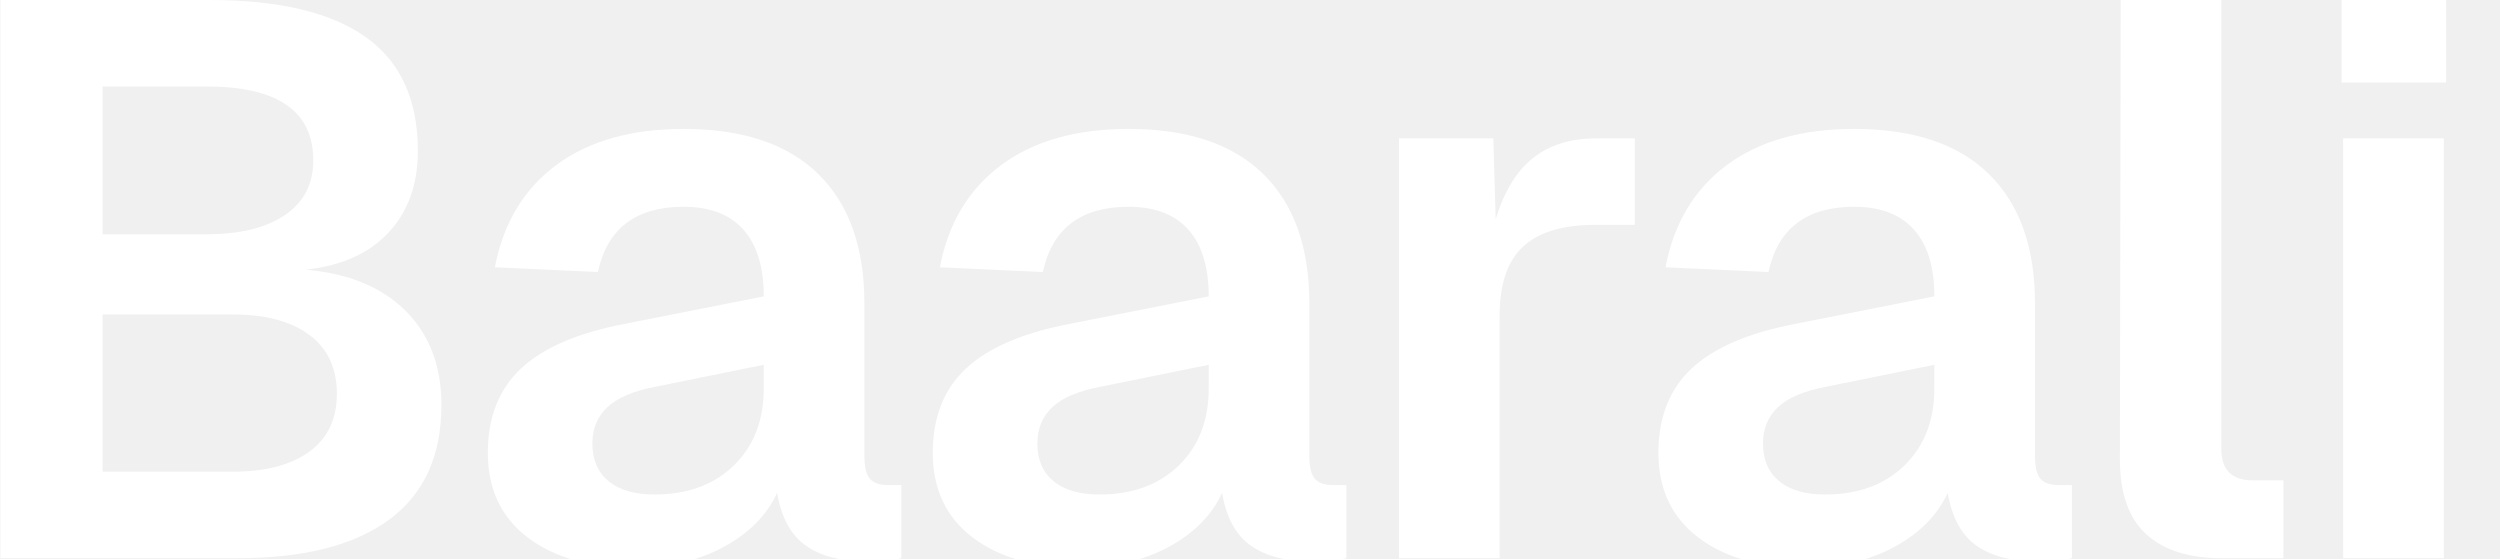
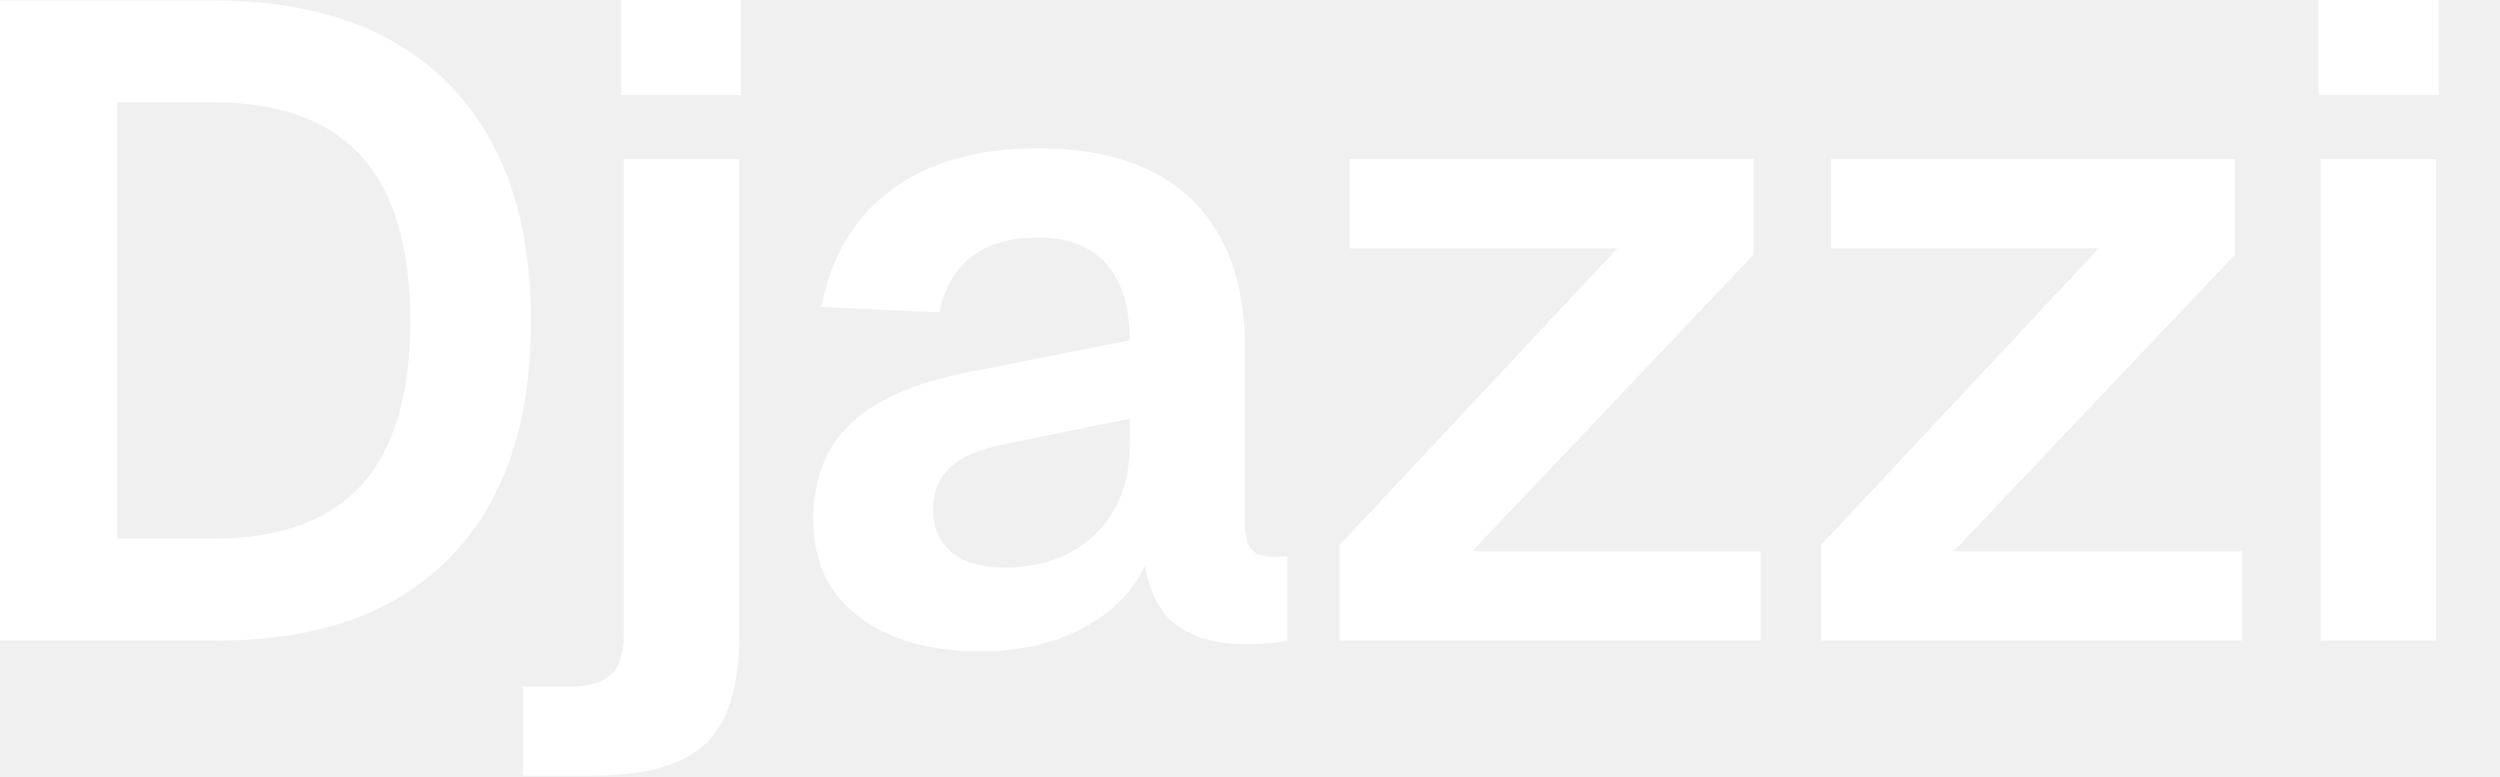
- <svg xmlns="http://www.w3.org/2000/svg" width="318" height="71" viewBox="8 0 317.9 71" role="img" aria-label="Baarali">
-   <path d="M8 0L34.6 0Q47.8 0 54.45 4.7Q61.1 9.4 61.1 19.2Q61.1 25.6 57.35 29.6Q53.6 33.6 46.8 34.3Q55 35 59.55 39.55Q64.1 44.1 64.1 51.5Q64.1 61.2 57.45 66.1Q50.8 71 38.2 71L8 71ZM37.6 60Q43.8 60 47.3 57.45Q50.8 54.9 50.8 50.1Q50.8 45.2 47.3 42.6Q43.8 40 37.6 40L21 40L21 60L37.6 60ZM34.2 29.8Q40.6 29.8 44.2 27.35Q47.8 24.9 47.8 20.4Q47.8 11 34.2 11L21 11L21 29.8L34.2 29.8ZM88.6 72.2Q80.1 72.2 75.05 68.35Q70 64.5 70 57.6Q70 50.8 74.25 46.85Q78.5 42.9 87.4 41.2L105.1 37.7Q105.1 32.1 102.5 29.2Q99.9 26.3 94.9 26.3Q85.8 26.3 84 34.6L70.9 34Q72.5 25.6 78.7 21Q84.9 16.4 94.9 16.4Q106.2 16.4 112.05 22.15Q117.9 27.9 117.9 38.6L117.9 58Q117.9 60.1 118.6 60.9Q119.3 61.7 120.9 61.7L122.6 61.7L122.6 71Q121 71.4 118 71.4Q113.3 71.4 110.45 69.4Q107.6 67.4 106.8 62.7Q104.8 67 99.95 69.6Q95.1 72.2 88.6 72.2ZM91.2 62.9Q97.5 62.9 101.3 59.2Q105.1 55.5 105.1 49.4L105.1 46.4L91.3 49.2Q87.1 50 85.2 51.8Q83.3 53.6 83.3 56.4Q83.3 59.5 85.35 61.2Q87.4 62.9 91.2 62.9ZM145.2 72.2Q136.7 72.2 131.65 68.35Q126.6 64.5 126.6 57.6Q126.6 50.8 130.85 46.85Q135.1 42.9 144 41.2L161.7 37.7Q161.7 32.1 159.1 29.2Q156.5 26.3 151.5 26.3Q142.4 26.3 140.6 34.6L127.5 34Q129.1 25.6 135.3 21Q141.5 16.4 151.5 16.4Q162.8 16.4 168.65 22.15Q174.5 27.9 174.5 38.6L174.5 58Q174.5 60.1 175.2 60.9Q175.9 61.7 177.5 61.7L179.2 61.7L179.2 71Q177.6 71.4 174.6 71.4Q169.9 71.4 167.05 69.4Q164.2 67.4 163.4 62.7Q161.4 67 156.55 69.6Q151.7 72.2 145.2 72.2ZM147.8 62.9Q154.1 62.9 157.9 59.2Q161.7 55.5 161.7 49.4L161.7 46.4L147.9 49.2Q143.7 50 141.8 51.8Q139.9 53.6 139.9 56.4Q139.9 59.5 141.95 61.2Q144 62.9 147.8 62.9ZM185.9 17.6L197.9 17.6L198.2 27.9Q199.8 22.6 202.95 20.1Q206.1 17.6 211 17.6L215.9 17.6L215.9 28.6L210.9 28.6Q204.7 28.6 201.7 31.35Q198.7 34.1 198.7 40.2L198.7 71L185.9 71ZM237.5 72.2Q229 72.2 223.95 68.35Q218.9 64.5 218.9 57.6Q218.9 50.8 223.15 46.85Q227.4 42.9 236.3 41.2L254 37.7Q254 32.1 251.4 29.2Q248.8 26.3 243.8 26.3Q234.7 26.3 232.9 34.6L219.8 34Q221.4 25.6 227.6 21Q233.8 16.4 243.8 16.4Q255.1 16.4 260.95 22.15Q266.8 27.9 266.8 38.6L266.8 58Q266.8 60.1 267.5 60.9Q268.2 61.7 269.8 61.7L271.5 61.7L271.5 71Q269.9 71.4 266.9 71.4Q262.2 71.4 259.35 69.4Q256.5 67.4 255.7 62.7Q253.7 67 248.85 69.6Q244 72.2 237.5 72.2ZM240.1 62.9Q246.4 62.9 250.2 59.2Q254 55.5 254 49.4L254 46.4L240.2 49.2Q236 50 234.1 51.8Q232.2 53.6 232.2 56.4Q232.2 59.5 234.25 61.2Q236.3 62.9 240.1 62.9ZM290.5 71Q284.3 71 280.95 67.95Q277.6 64.9 277.6 58.4L277.7 0L290.5 0L290.5 57.1Q290.5 61.1 294.5 61.1L298.4 61.1L298.4 71L290.5 71ZM306 17.6L318.8 17.6L318.8 71L306 71ZM305.8 -0.9L319.1 -0.9L319.1 10.5L305.8 10.5Z" fill="#FFFFFF" />
+ <svg xmlns="http://www.w3.org/2000/svg" width="277" height="86" viewBox="8 0 277.3 86" role="img" aria-label="Djazzi">
+   <path d="M8 0L31.6 0Q48.6 0 57.75 9.25Q66.9 18.5 66.9 35.6Q66.9 52.6 57.9 61.8Q48.9 71 32.2 71L8 71ZM31.6 59.7Q42.7 59.7 48.1 53.75Q53.5 47.8 53.5 35.6Q53.5 23.3 48.1 17.3Q42.7 11.3 31.6 11.3L21 11.3L21 59.7L31.6 59.7ZM66 76.1L71.3 76.1Q74.3 76.1 75.75 74.8Q77.2 73.5 77.2 70.2L77.2 17.6L90 17.6L90 70.6Q90 78.9 86.25 82.45Q82.5 86 73.6 86L66 86ZM76.9 -0.9L90.2 -0.9L90.2 10.5L76.9 10.5ZM116.8 72.2Q108.3 72.2 103.25 68.35Q98.2 64.5 98.2 57.6Q98.2 50.8 102.45 46.85Q106.7 42.9 115.6 41.2L133.3 37.7Q133.3 32.1 130.7 29.2Q128.1 26.3 123.1 26.3Q114 26.3 112.2 34.6L99.1 34Q100.7 25.6 106.9 21Q113.1 16.4 123.1 16.4Q134.4 16.4 140.25 22.15Q146.1 27.9 146.1 38.6L146.1 58Q146.1 60.1 146.8 60.9Q147.5 61.7 149.1 61.7L150.8 61.7L150.8 71Q149.2 71.4 146.2 71.4Q141.5 71.4 138.65 69.4Q135.8 67.4 135 62.7Q133 67 128.15 69.6Q123.3 72.2 116.8 72.2ZM119.4 62.9Q125.7 62.9 129.5 59.2Q133.3 55.5 133.3 49.4L133.3 46.4L119.5 49.2Q115.3 50 113.4 51.8Q111.5 53.6 111.5 56.4Q111.5 59.5 113.55 61.2Q115.6 62.9 119.4 62.9ZM156.6 60.4L187.4 27.5L157.7 27.5L157.7 17.6L202.5 17.6L202.5 28.2L171.3 61.1L203.3 61.1L203.3 71L156.6 71ZM210 60.4L240.8 27.5L211.1 27.5L211.1 17.6L255.9 17.6L255.9 28.2L224.7 61.1L256.7 61.1L256.7 71L210 71ZM265.4 17.6L278.2 17.6L278.2 71L265.4 71ZM265.2 -0.9L278.5 -0.9L278.5 10.5L265.2 10.5Z" fill="#FFFFFF" />
</svg>
